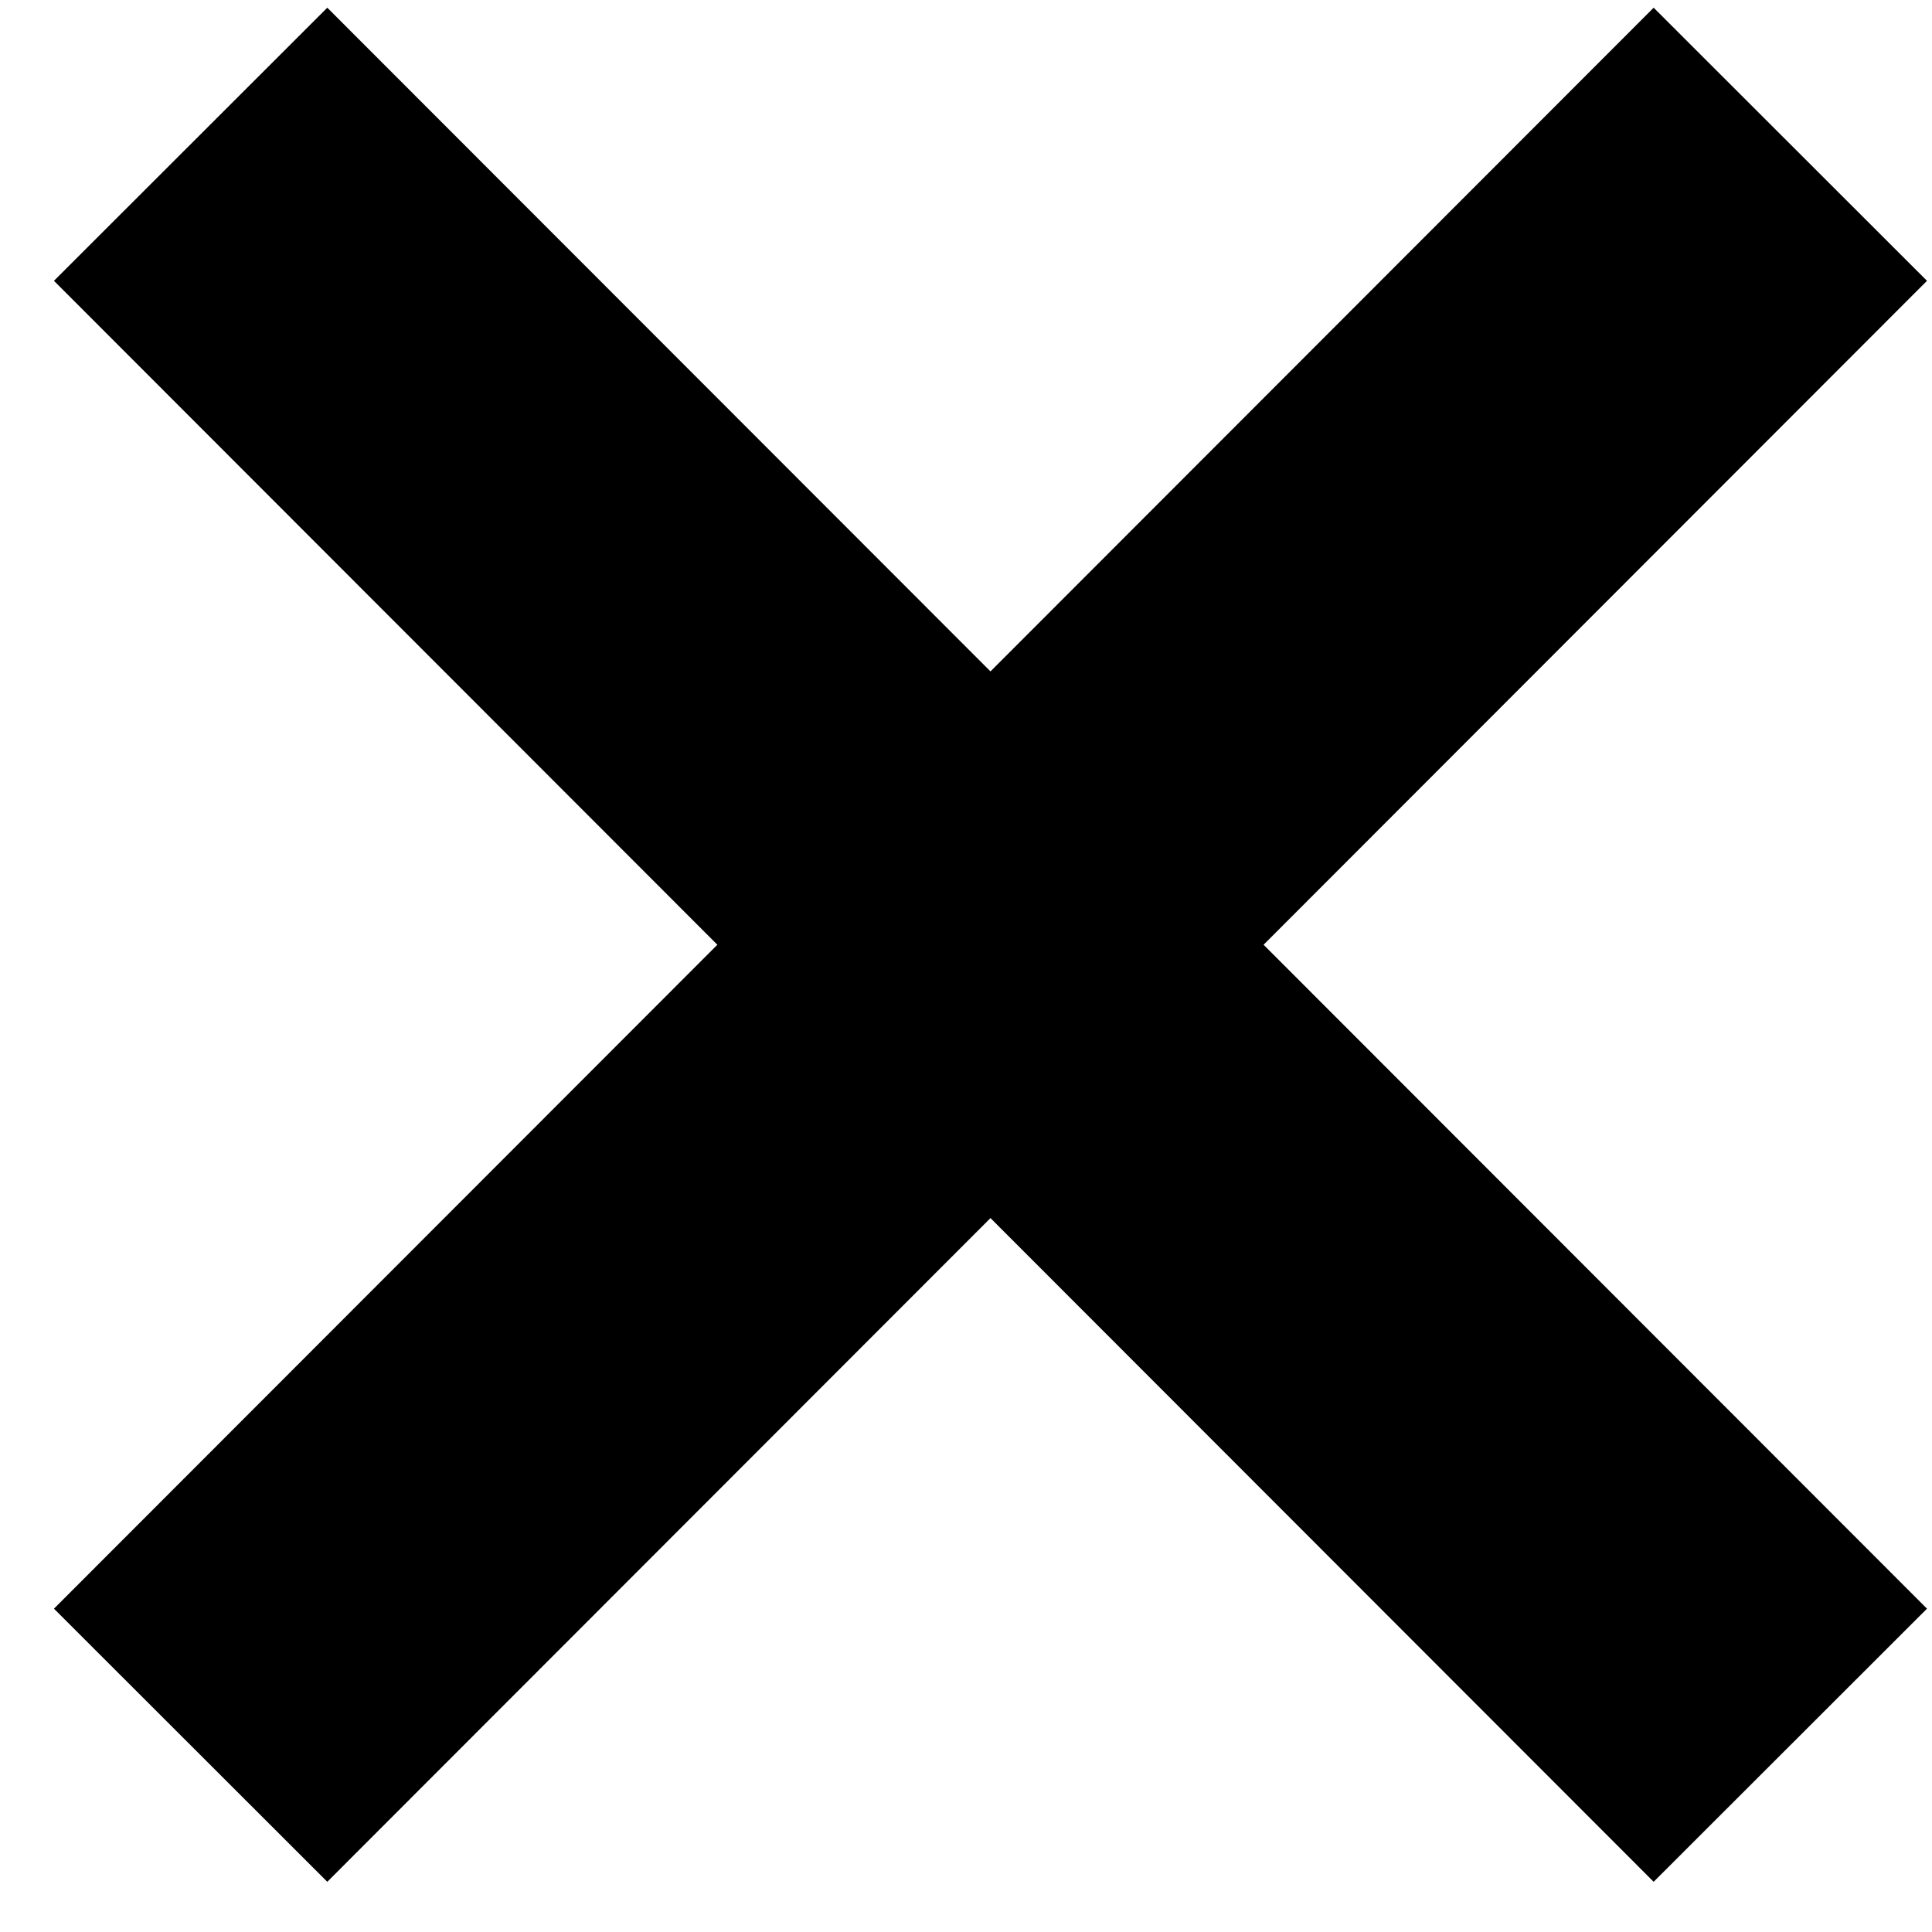
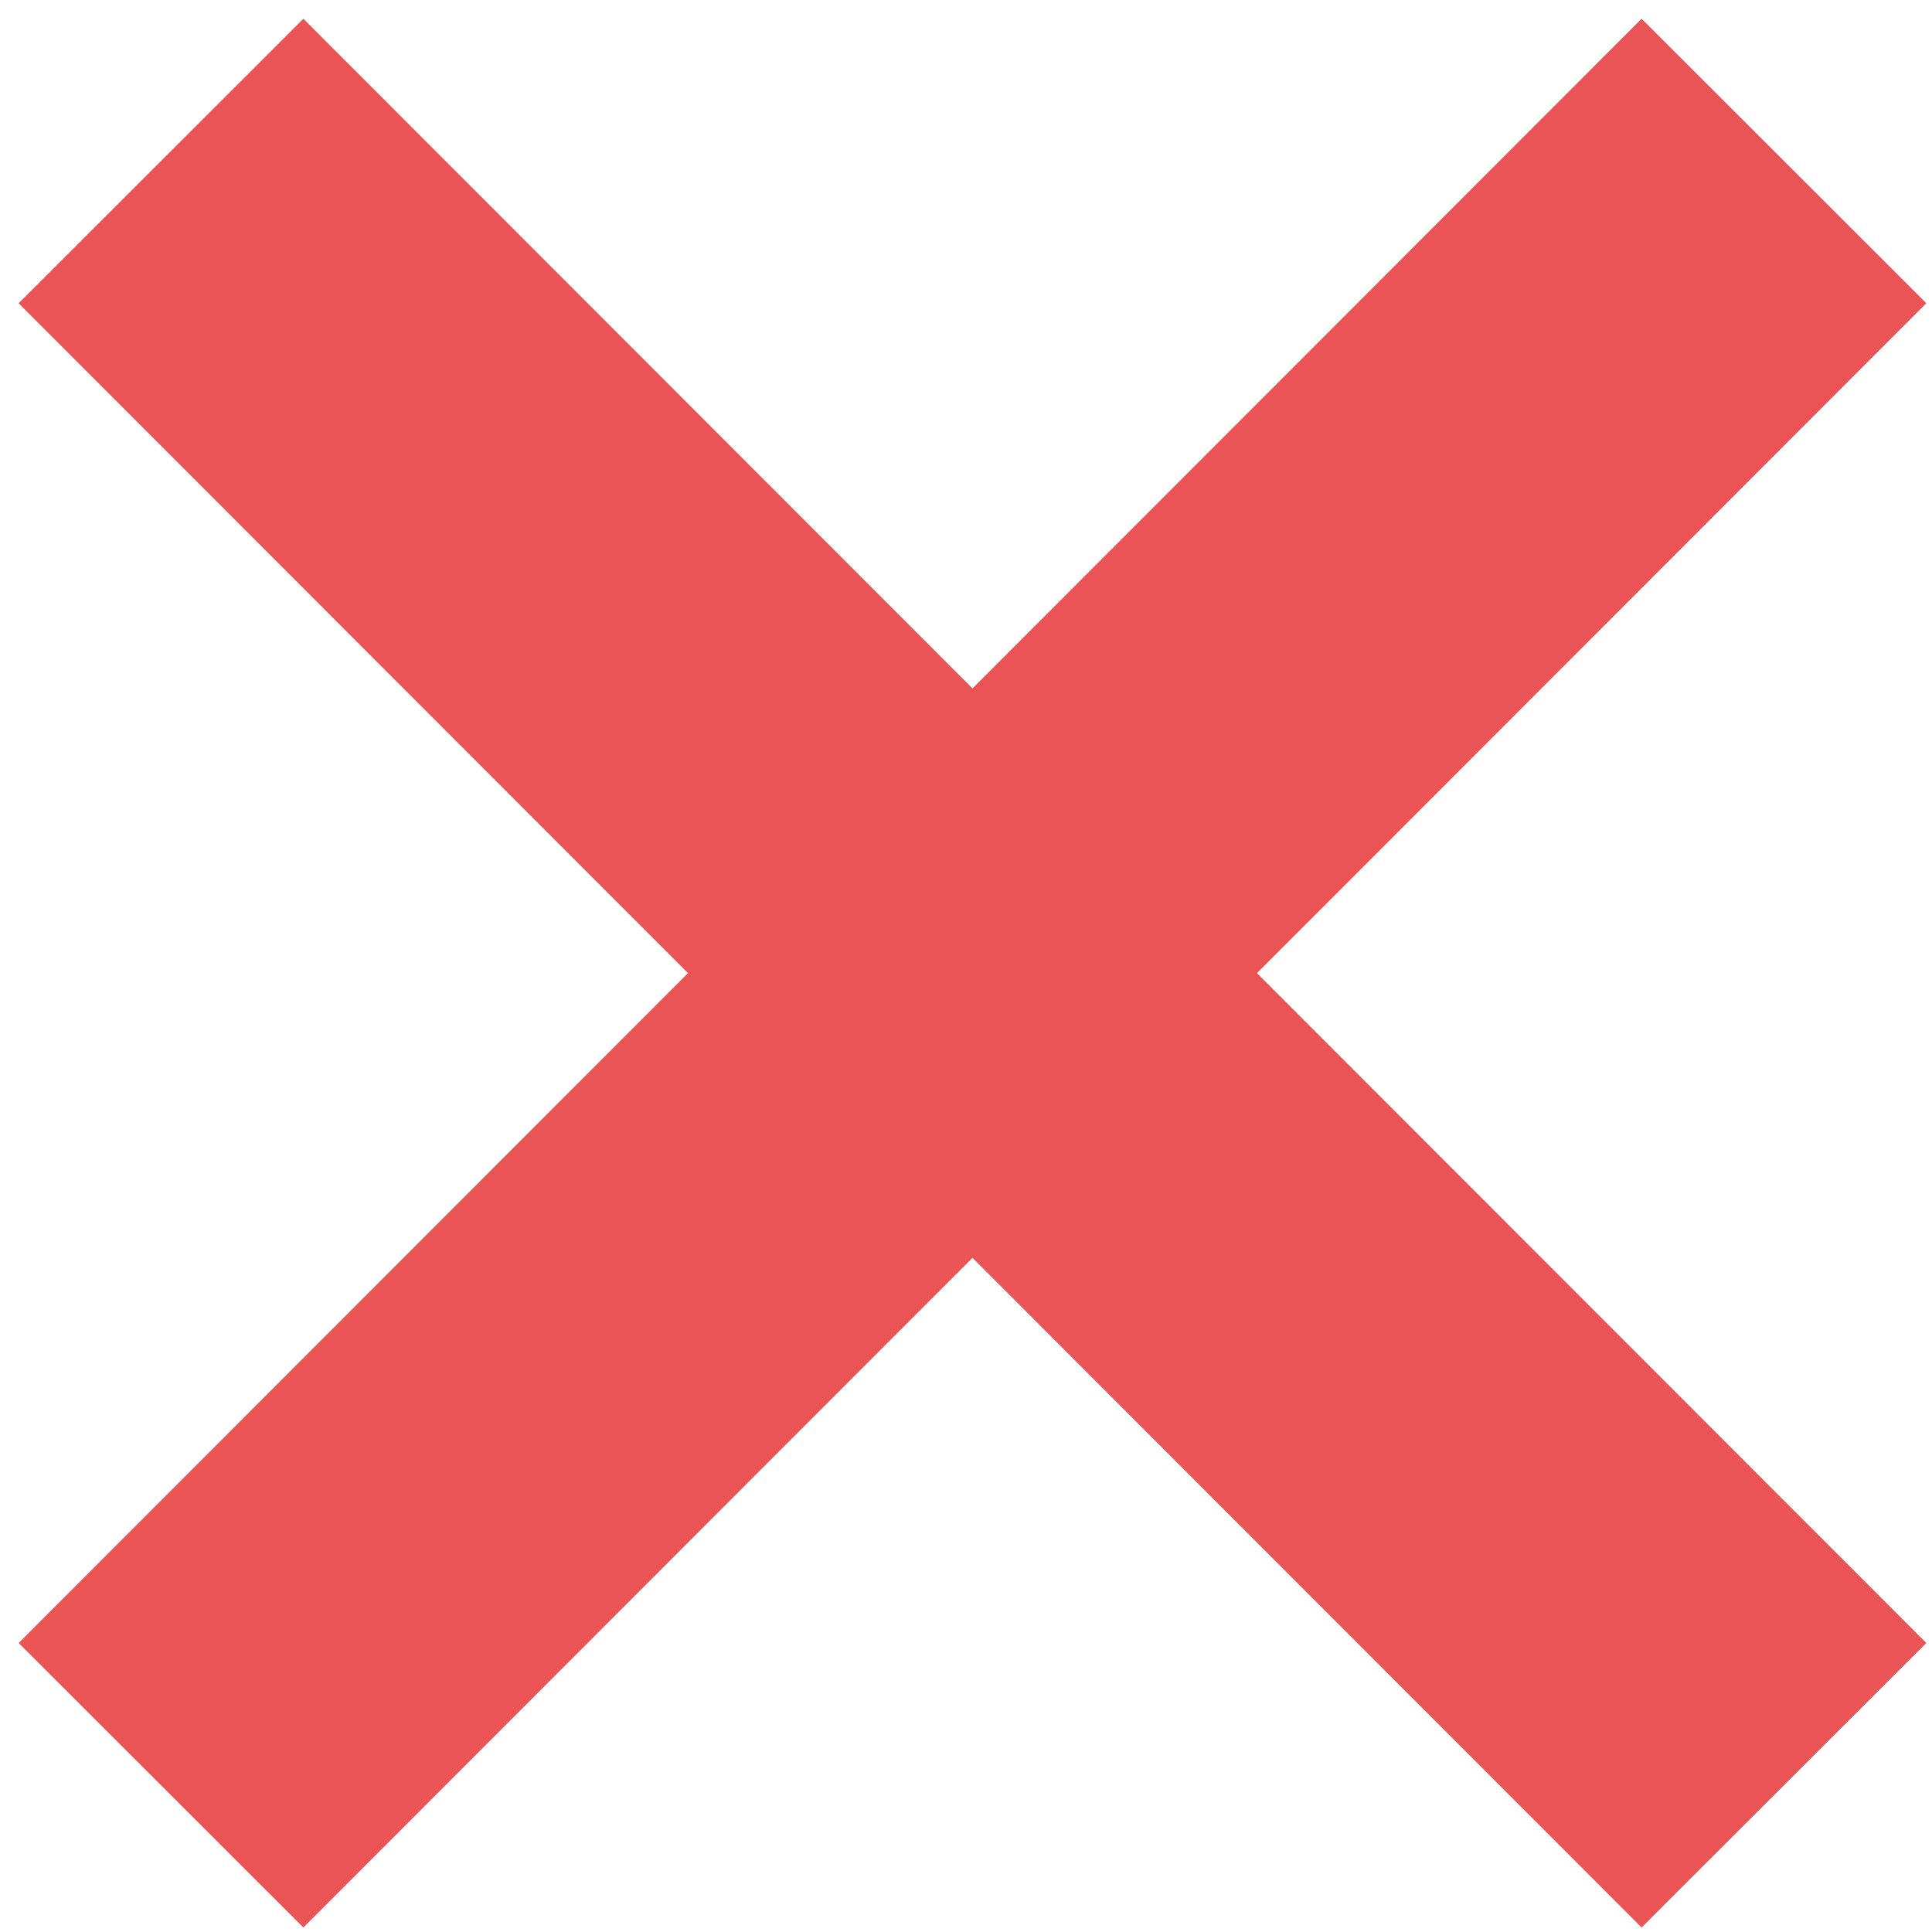
- <svg xmlns="http://www.w3.org/2000/svg" width="15" height="15" viewBox="0 0 15 15" fill="none">
-   <path d="M1.48 1.12L13.9 13.55" stroke="black" stroke-width="3" stroke-miterlimit="10" />
-   <path d="M13.9 1.12L1.48 13.55" stroke="black" stroke-width="3" stroke-miterlimit="10" />
+ <svg xmlns="http://www.w3.org/2000/svg" width="24" height="24" viewBox="0 0 24 24" fill="none">
+   <path d="M2 2L22.161 22.177" stroke="#EB5454" stroke-width="5" stroke-miterlimit="10" />
+   <path d="M22.161 2L2 22.177" stroke="#EB5454" stroke-width="5" stroke-miterlimit="10" />
</svg>
